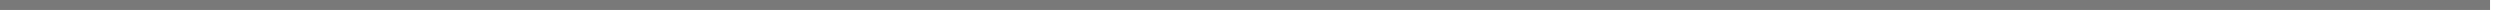
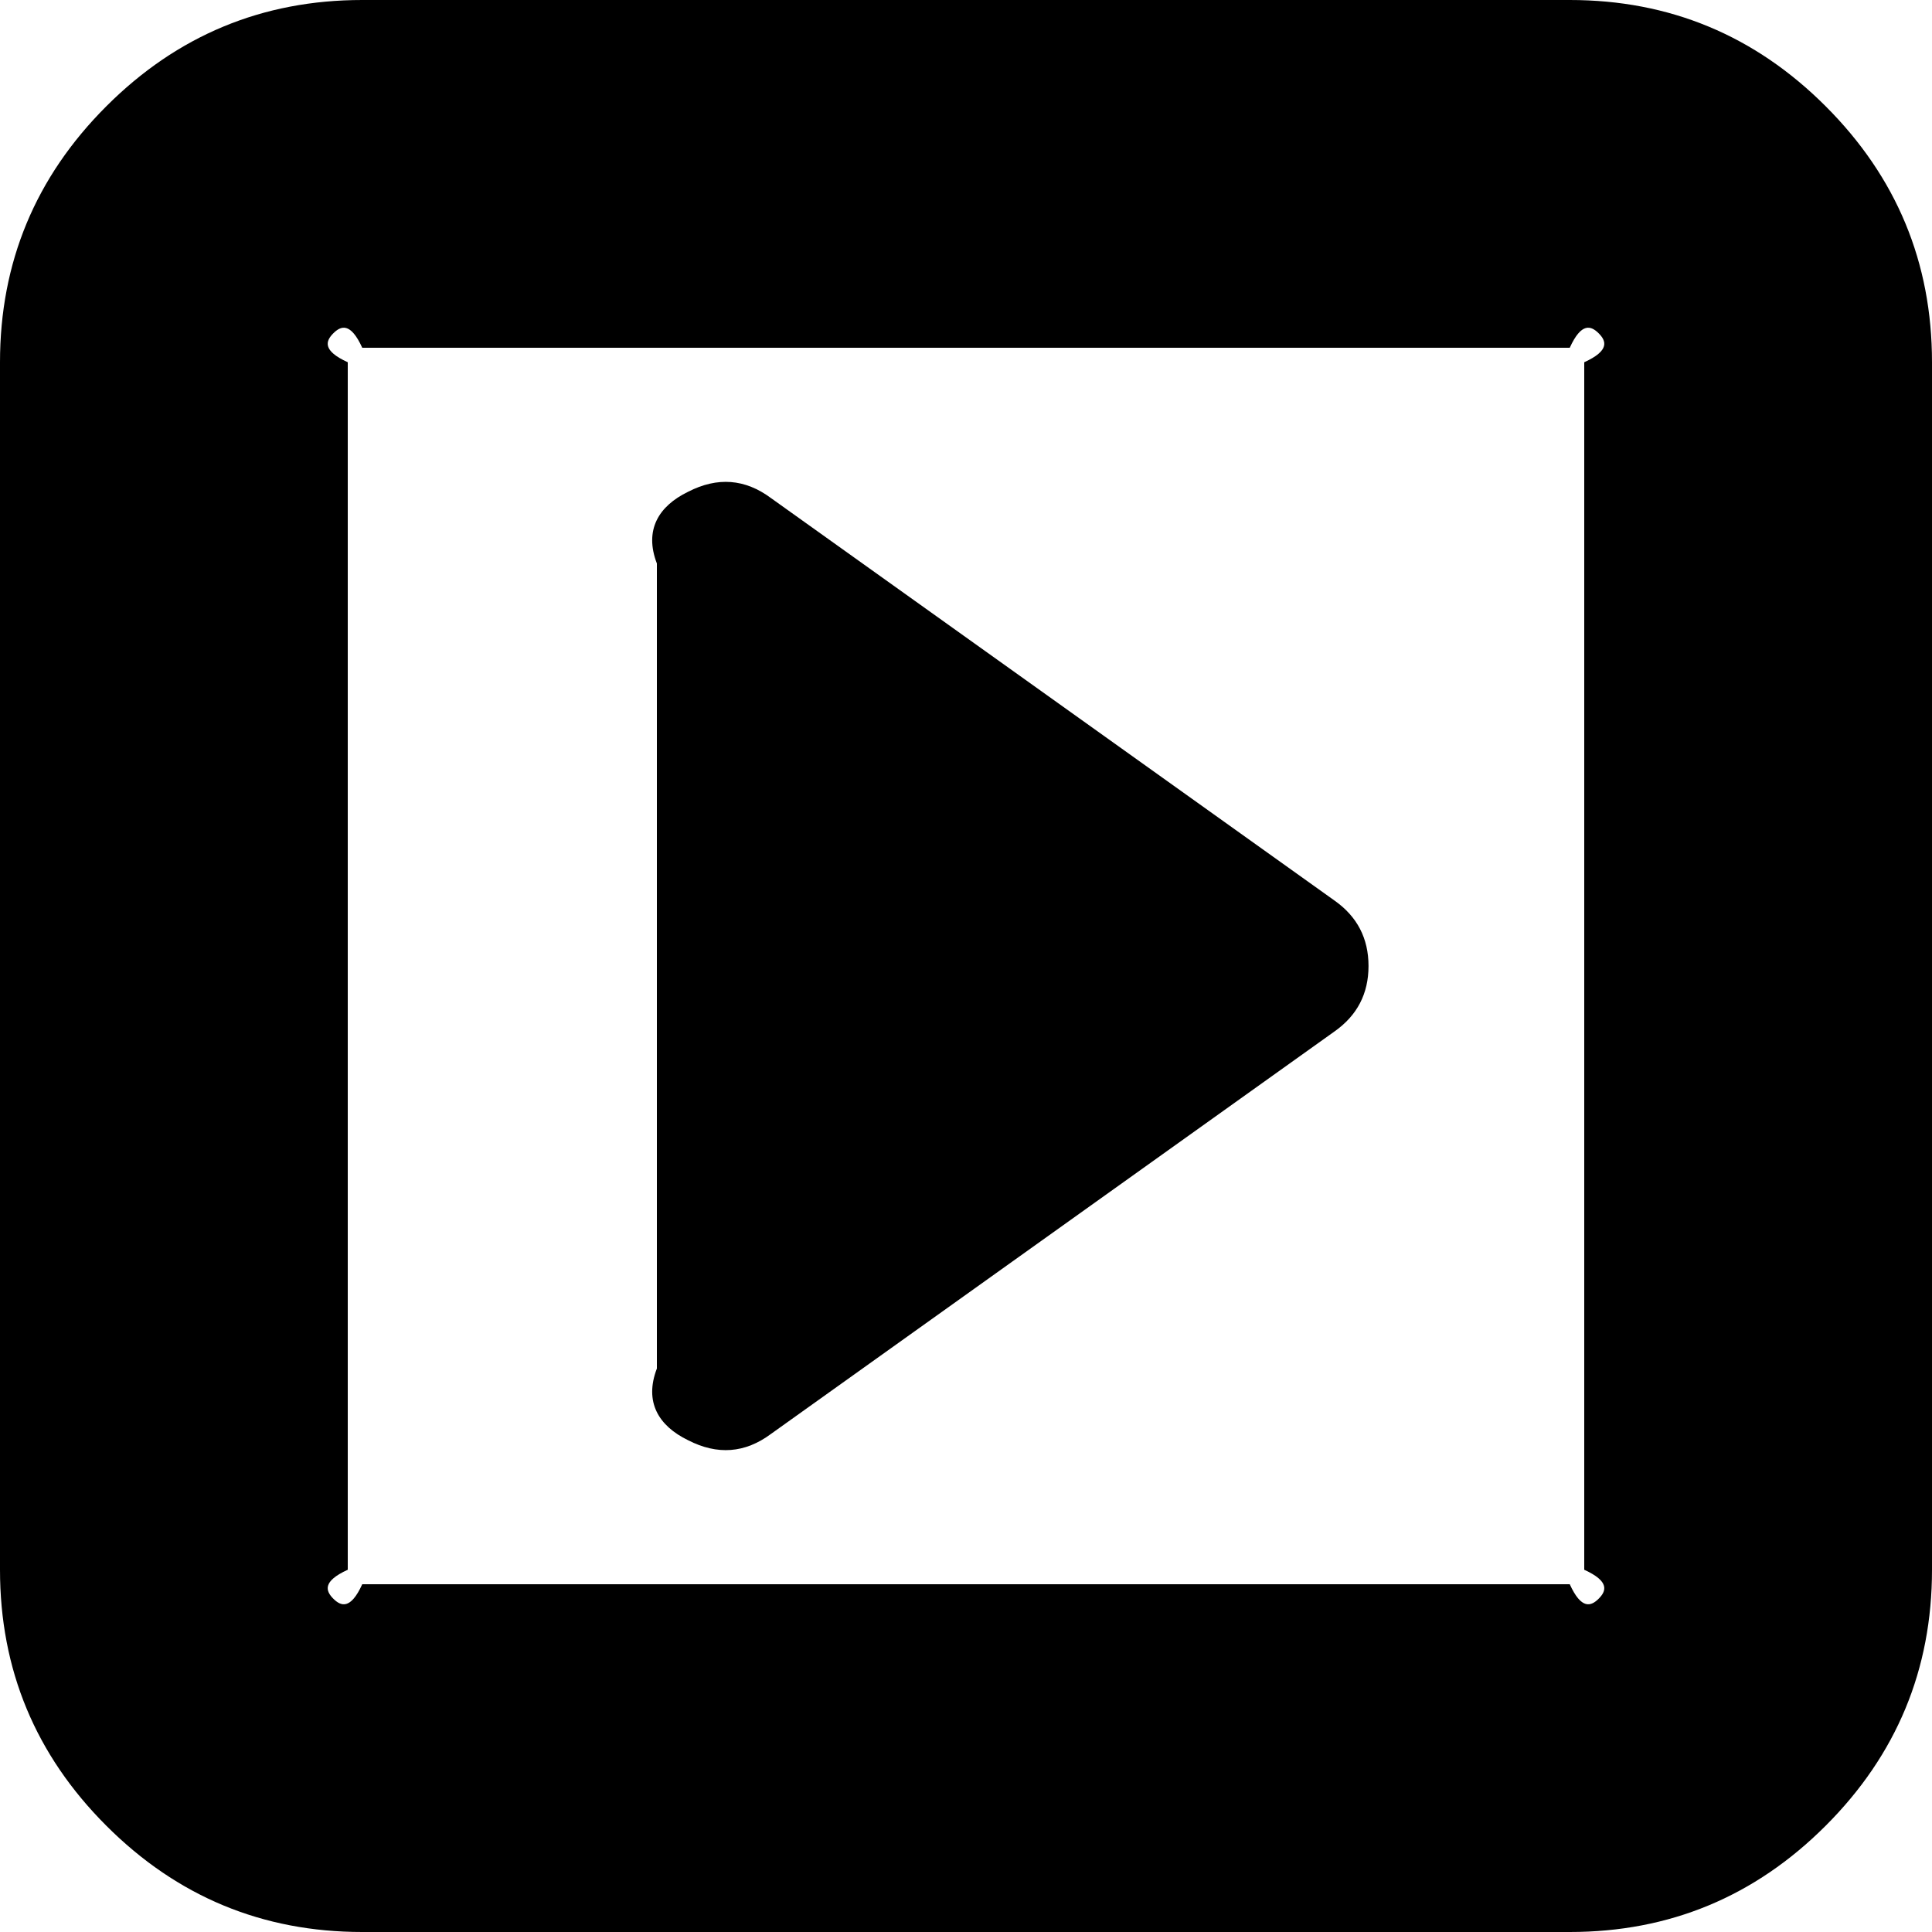
- <svg xmlns="http://www.w3.org/2000/svg" version="1.1" width="251px" height="2px">
-   <g transform="matrix(1 0 0 1 -1069 -1234 )">
-     <path d="M 1069 1234.5  L 1319 1234.5  " stroke-width="1" stroke="#797979" fill="none" />
+ <svg xmlns="http://www.w3.org/2000/svg" version="1.1" width="50px" height="50px">
+   <g transform="matrix(1 0 0 1 -1235 -468 )">
+     <path d="M 34.538 23.307  C 35.124 23.72  35.417 24.284  35.417 25  C 35.417 25.716  35.124 26.28  34.538 26.693  L 19.954 37.109  C 19.282 37.609  18.566 37.663  17.806 37.272  C 17.046 36.903  16.667 36.285  17 35.417  L 17 14.583  C 16.667 13.715  17.046 13.097  17.806 12.728  C 18.566 12.337  19.282 12.391  19.954 12.891  L 34.538 23.307  Z M 41.374 41.374  C 41.569 41.178  41.667 40.929  41 40.625  L 41 9.375  C 41.667 9.071  41.569 8.822  41.374 8.626  C 41.178 8.431  40.929 8.333  40.625 9  L 9.375 9  C 9.071 8.333  8.822 8.431  8.626 8.626  C 8.431 8.822  8.333 9.071  9 9.375  L 9 40.625  C 8.333 40.929  8.431 41.178  8.626 41.374  C 8.822 41.569  9.071 41.667  9.375 41  L 40.625 41  C 40.929 41.667  41.178 41.569  41.374 41.374  Z M 47.249 2.751  C 49.083 4.584  50 6.793  50 9.375  L 50 40.625  C 50 43.207  49.083 45.416  47.249 47.249  C 45.416 49.083  43.207 50  40.625 50  L 9.375 50  C 6.793 50  4.584 49.083  2.751 47.249  C 0.917 45.416  0 43.207  0 40.625  L 0 9.375  C 0 6.793  0.917 4.584  2.751 2.751  C 4.584 0.917  6.793 0  9.375 0  L 40.625 0  C 43.207 0  45.416 0.917  47.249 2.751  Z " fill-rule="nonzero" fill="#000000" stroke="none" transform="matrix(1 0 0 1 1235 468 )" />
  </g>
</svg>
